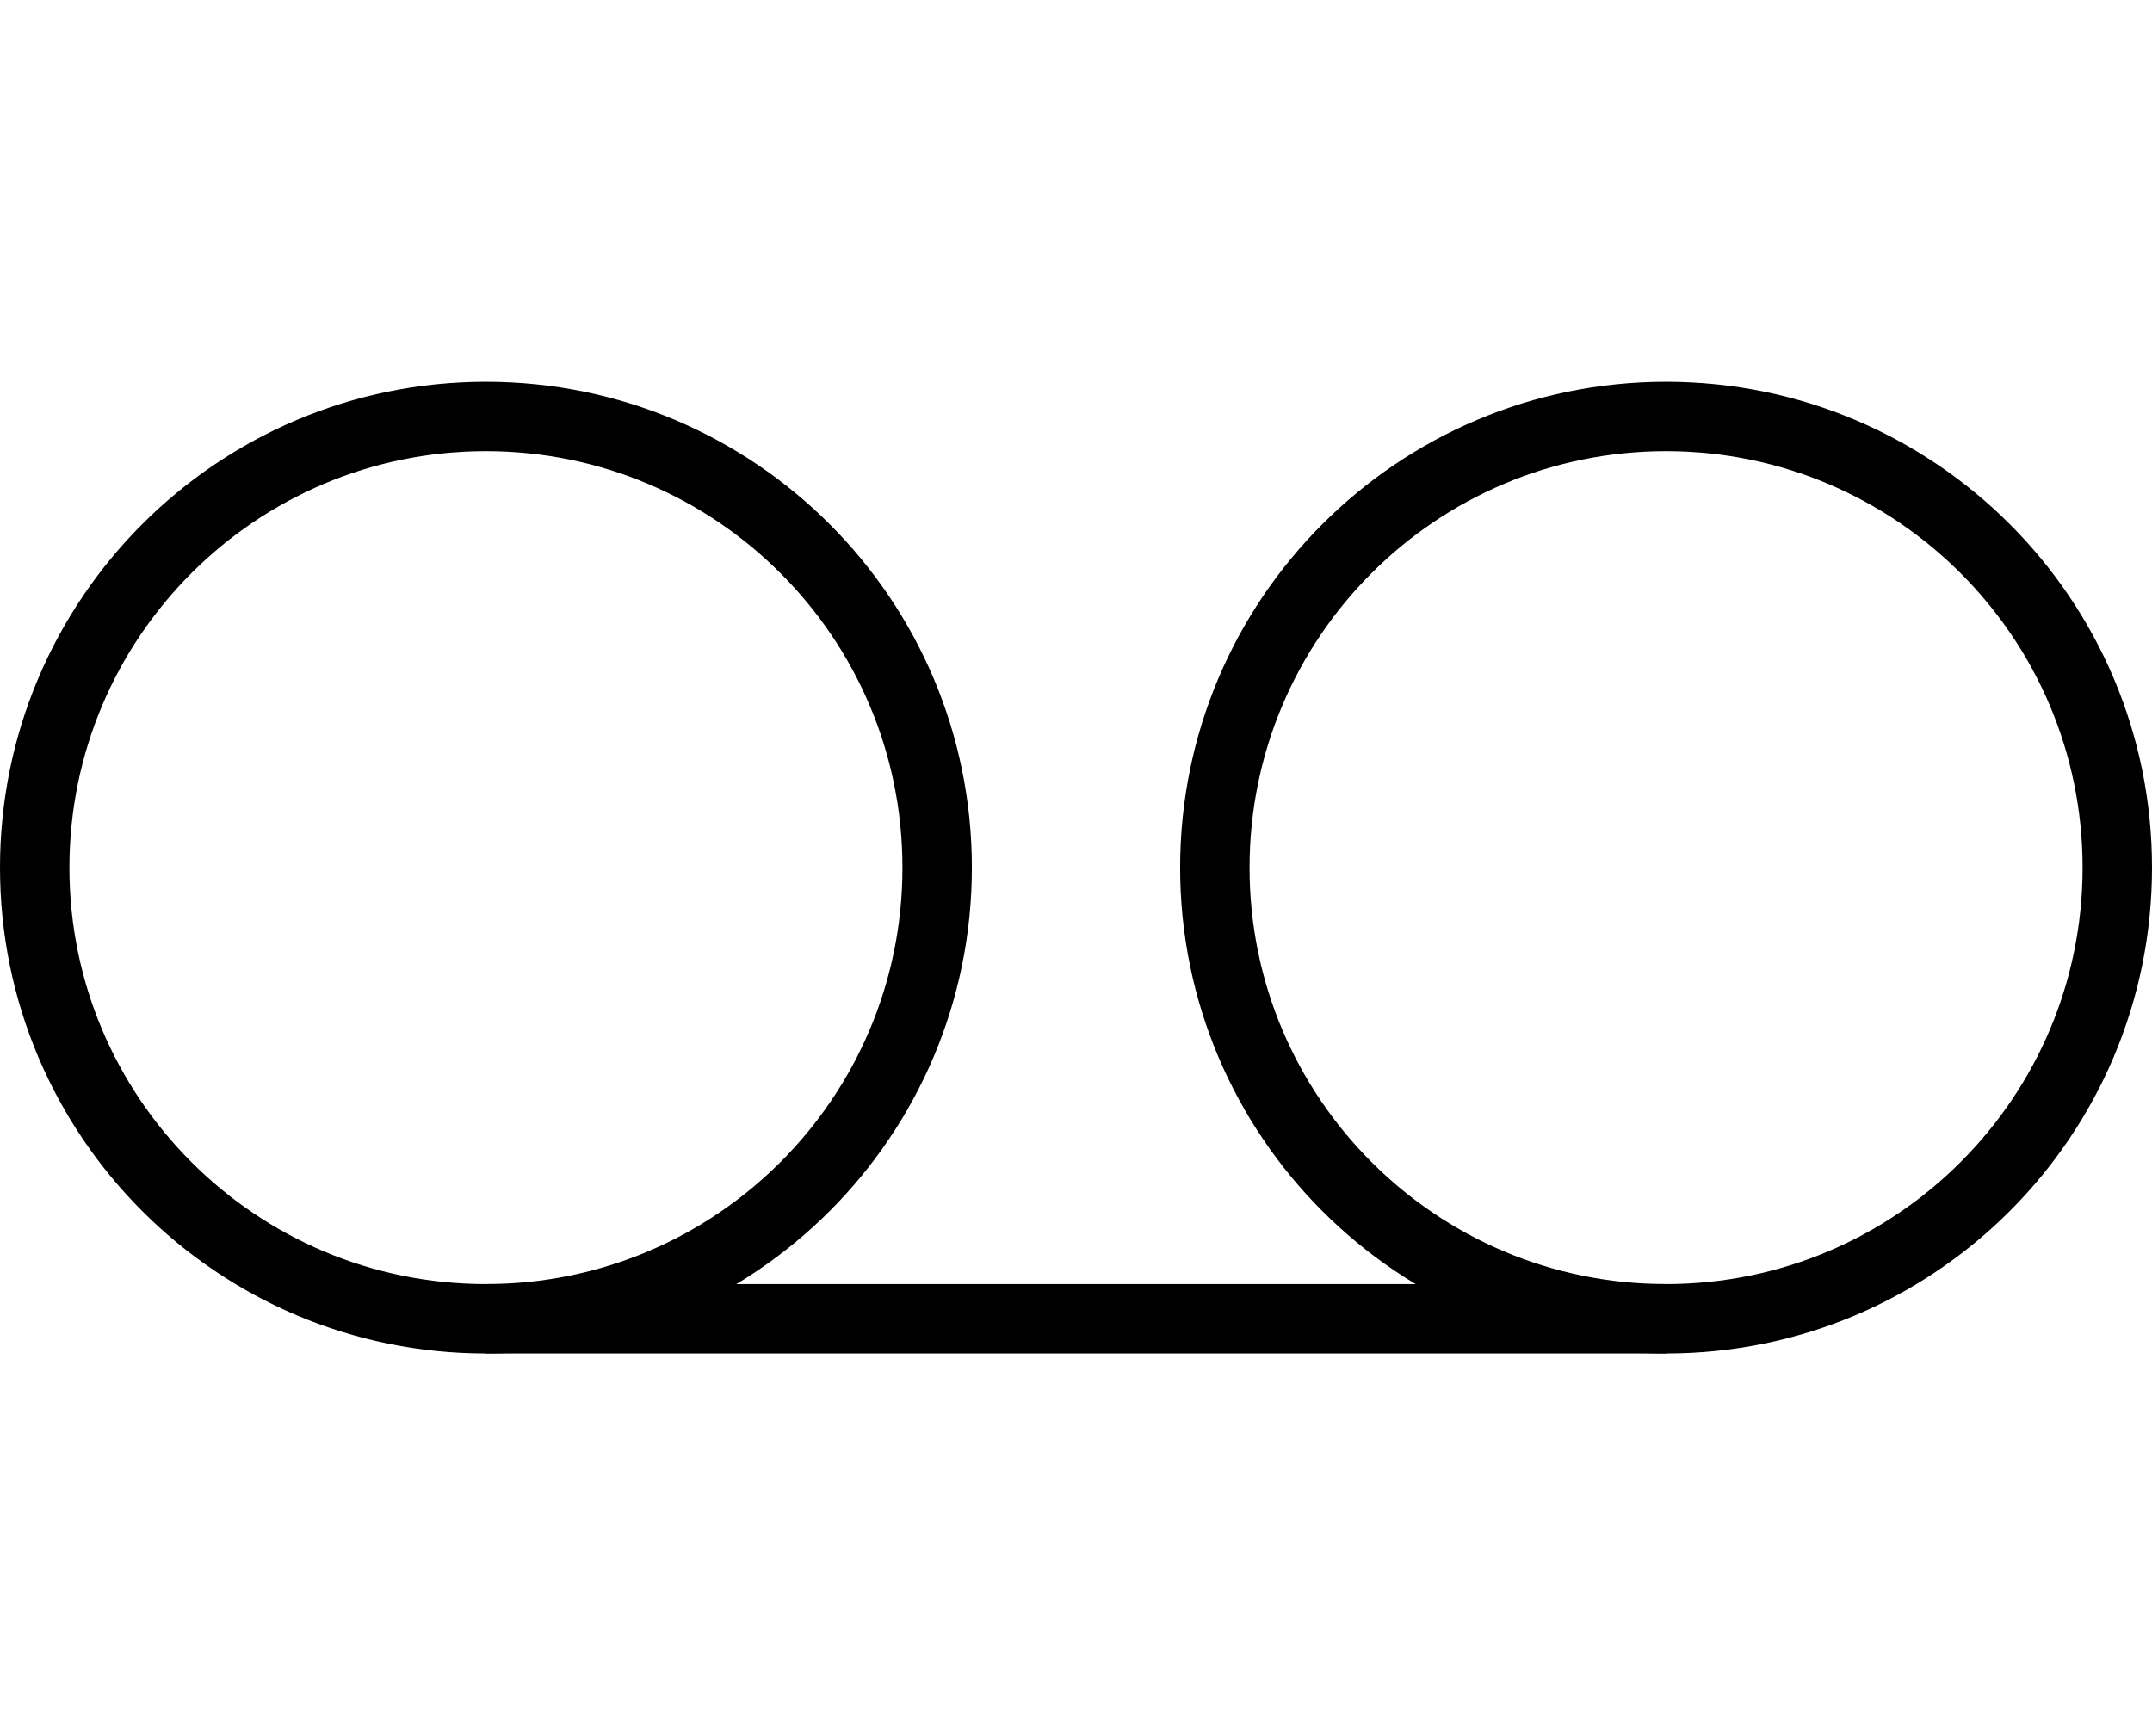
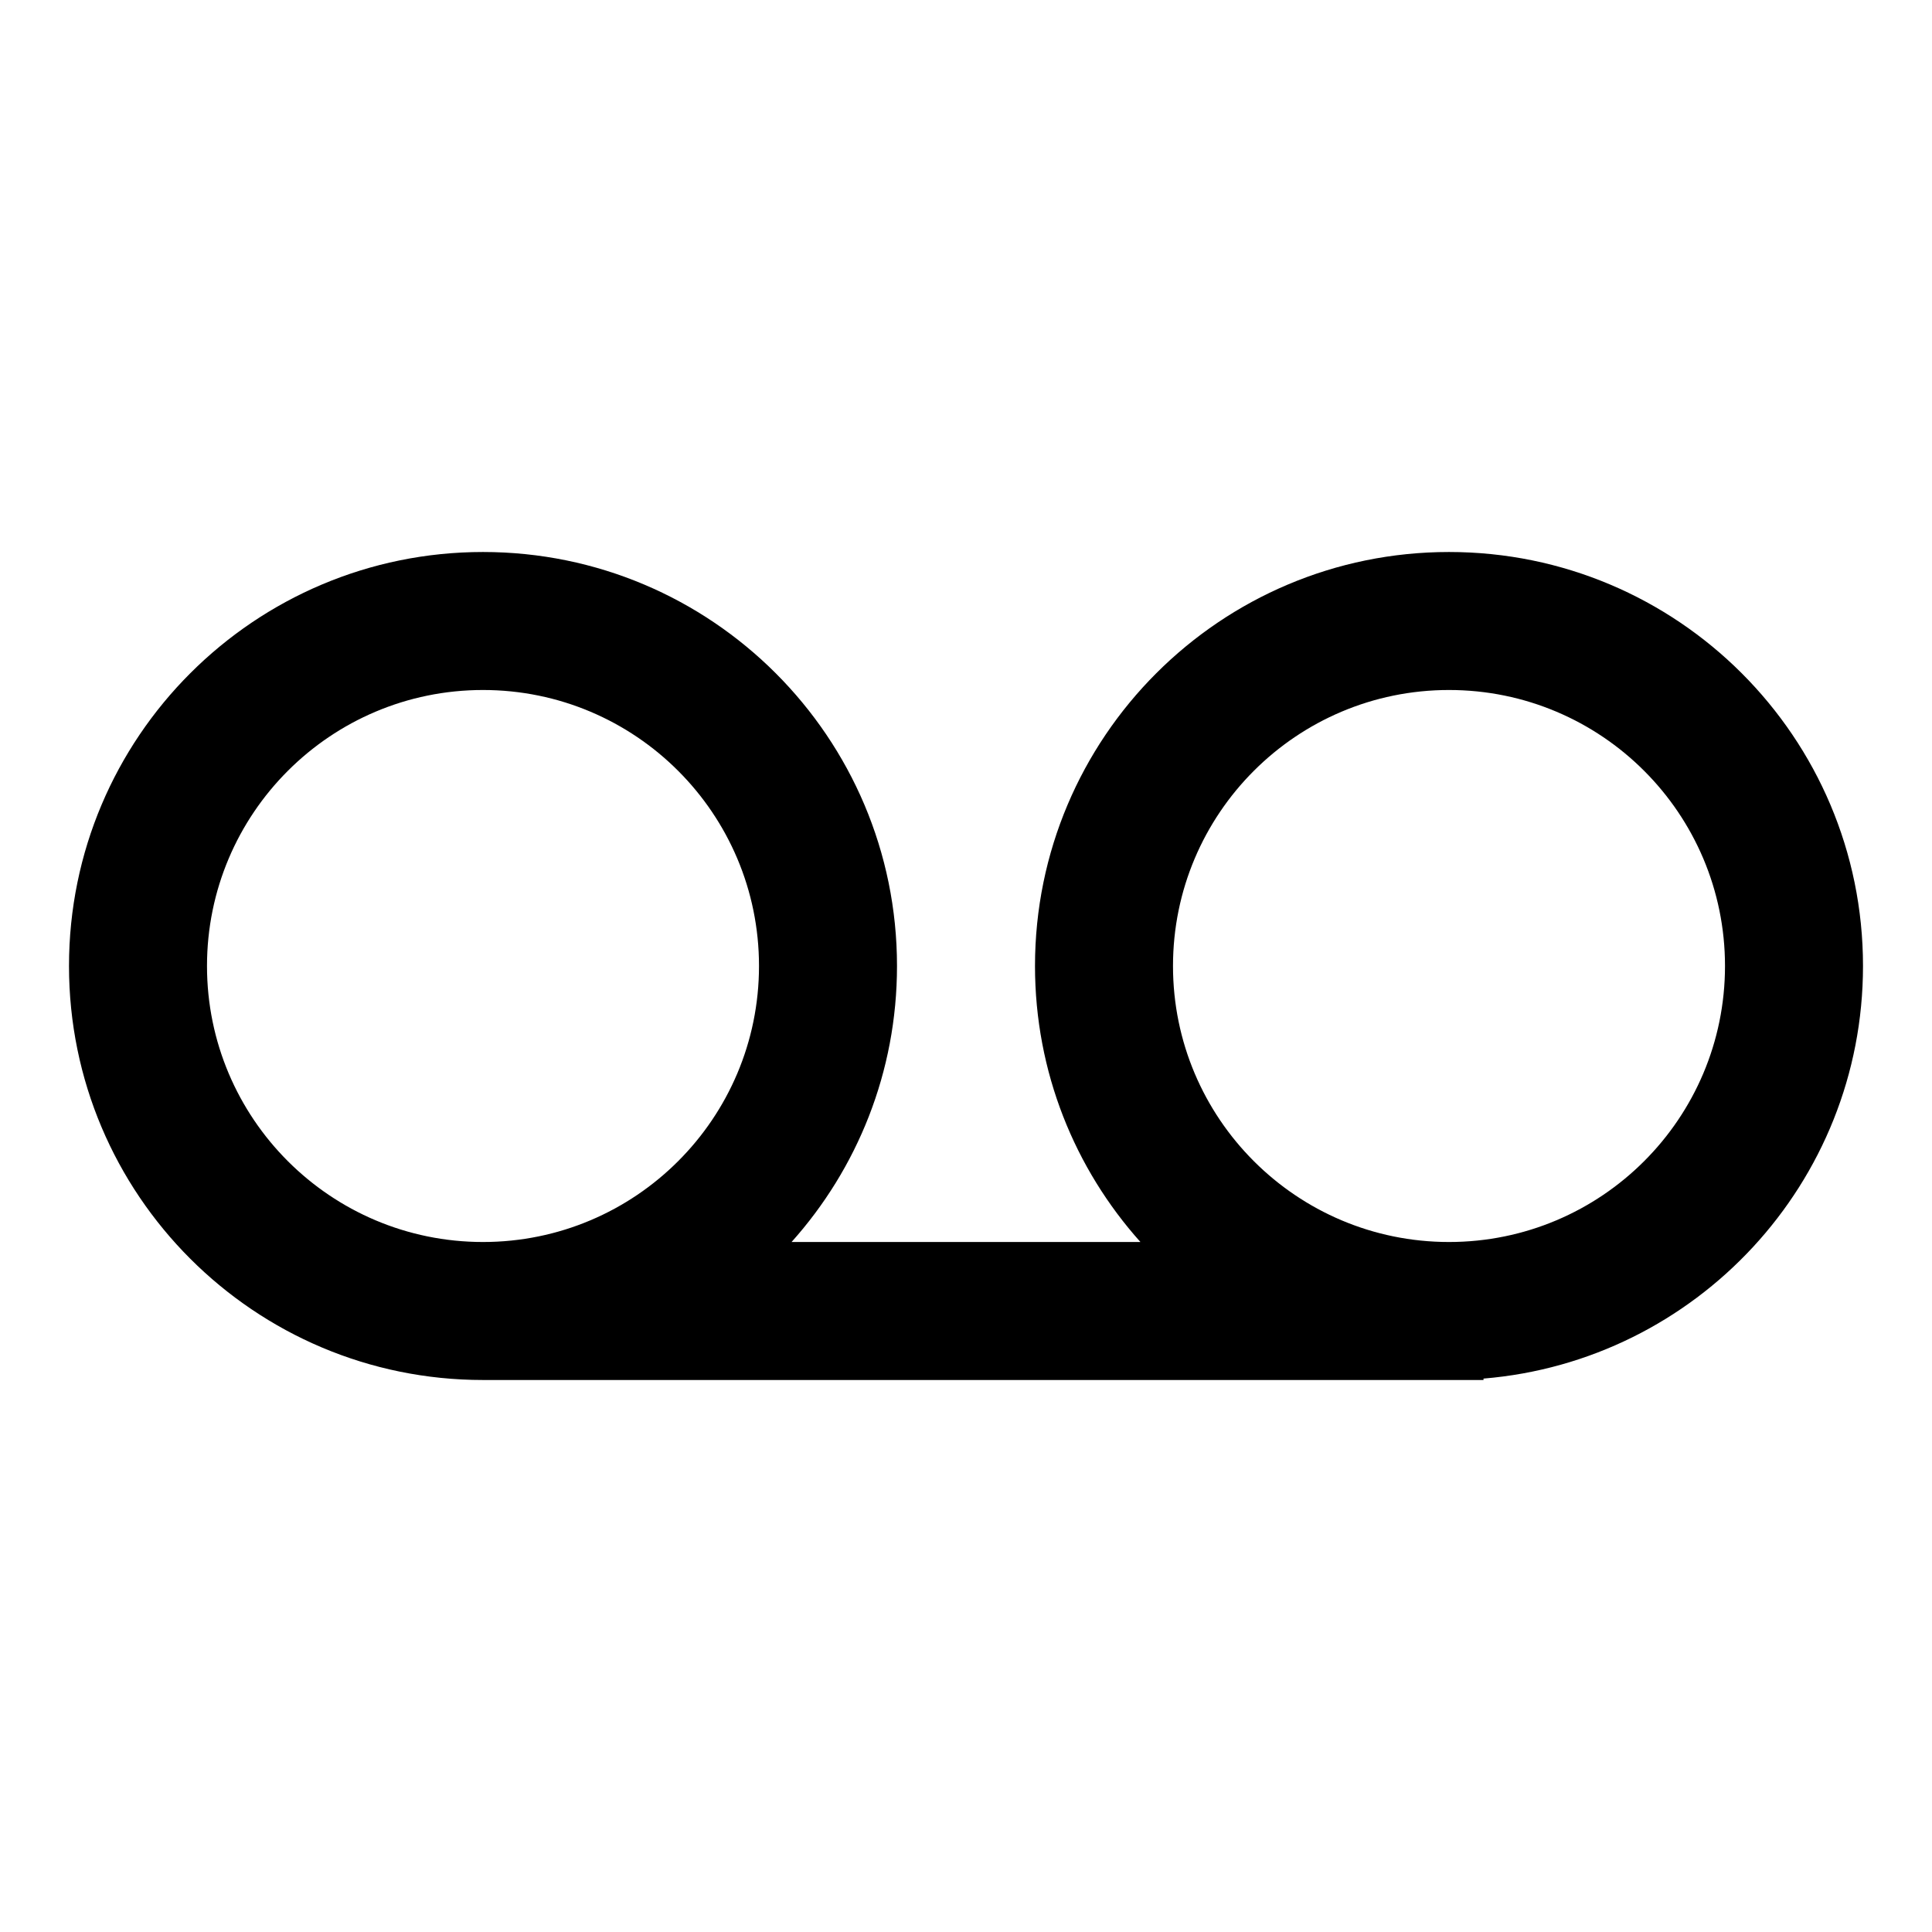
- <svg xmlns="http://www.w3.org/2000/svg" width="62px" height="50px" viewBox="0 0 62 50" version="1.1">
-   <defs />
-   <g id="Page-1" stroke="none" stroke-width="1" fill="none" fill-rule="evenodd">
-     <g id="tape" transform="translate(0, 11)" fill="#000000">
-       <path d="M26,14 C26,7.373 20.627,2 14,2 C7.373,2 2,7.373 2,14 C2,20.627 7.373,26 14,26 C20.627,26 26,20.627 26,14 Z M0,14 C0,6.268 6.268,0 14,0 C21.732,0 28,6.268 28,14 C28,21.732 21.732,28 14,28 C6.268,28 0,21.732 0,14 Z" id="Oval-21" />
-       <path d="M60,14 C60,7.373 54.627,2 48,2 C41.373,2 36,7.373 36,14 C36,20.627 41.373,26 48,26 C54.627,26 60,20.627 60,14 Z M34,14 C34,6.268 40.268,0 48,0 C55.732,0 62,6.268 62,14 C62,21.732 55.732,28 48,28 C40.268,28 34,21.732 34,14 Z" id="Oval-21-Copy" />
-       <rect id="Rectangle-59" x="14" y="26" width="34" height="2" />
-     </g>
-   </g>
+ <svg xmlns="http://www.w3.org/2000/svg" width="56" height="56" viewBox="0 0 56 56">
+   <path fill-rule="evenodd" d="M31.056,20 C29.155,17.877 28,15.073 28,12 C28,5.373 33.373,0 40,0 C46.627,0 52,5.373 52,12 C52,18.291 47.16,23.451 41,23.959 L41,24 L12,24 C5.373,24 0,18.627 0,12 C0,5.373 5.373,0 12,0 C18.627,0 24,5.373 24,12 C24,15.073 22.845,17.877 20.944,20 L31.056,20 Z M12,20 C16.418,20 20,16.418 20,12 C20,7.582 16.418,4 12,4 C7.582,4 4,7.582 4,12 C4,16.418 7.582,20 12,20 Z M40,20 C44.418,20 48,16.418 48,12 C48,7.582 44.418,4 40,4 C35.582,4 32,7.582 32,12 C32,16.418 35.582,20 40,20 Z" transform="translate(2 16)" />
</svg>
